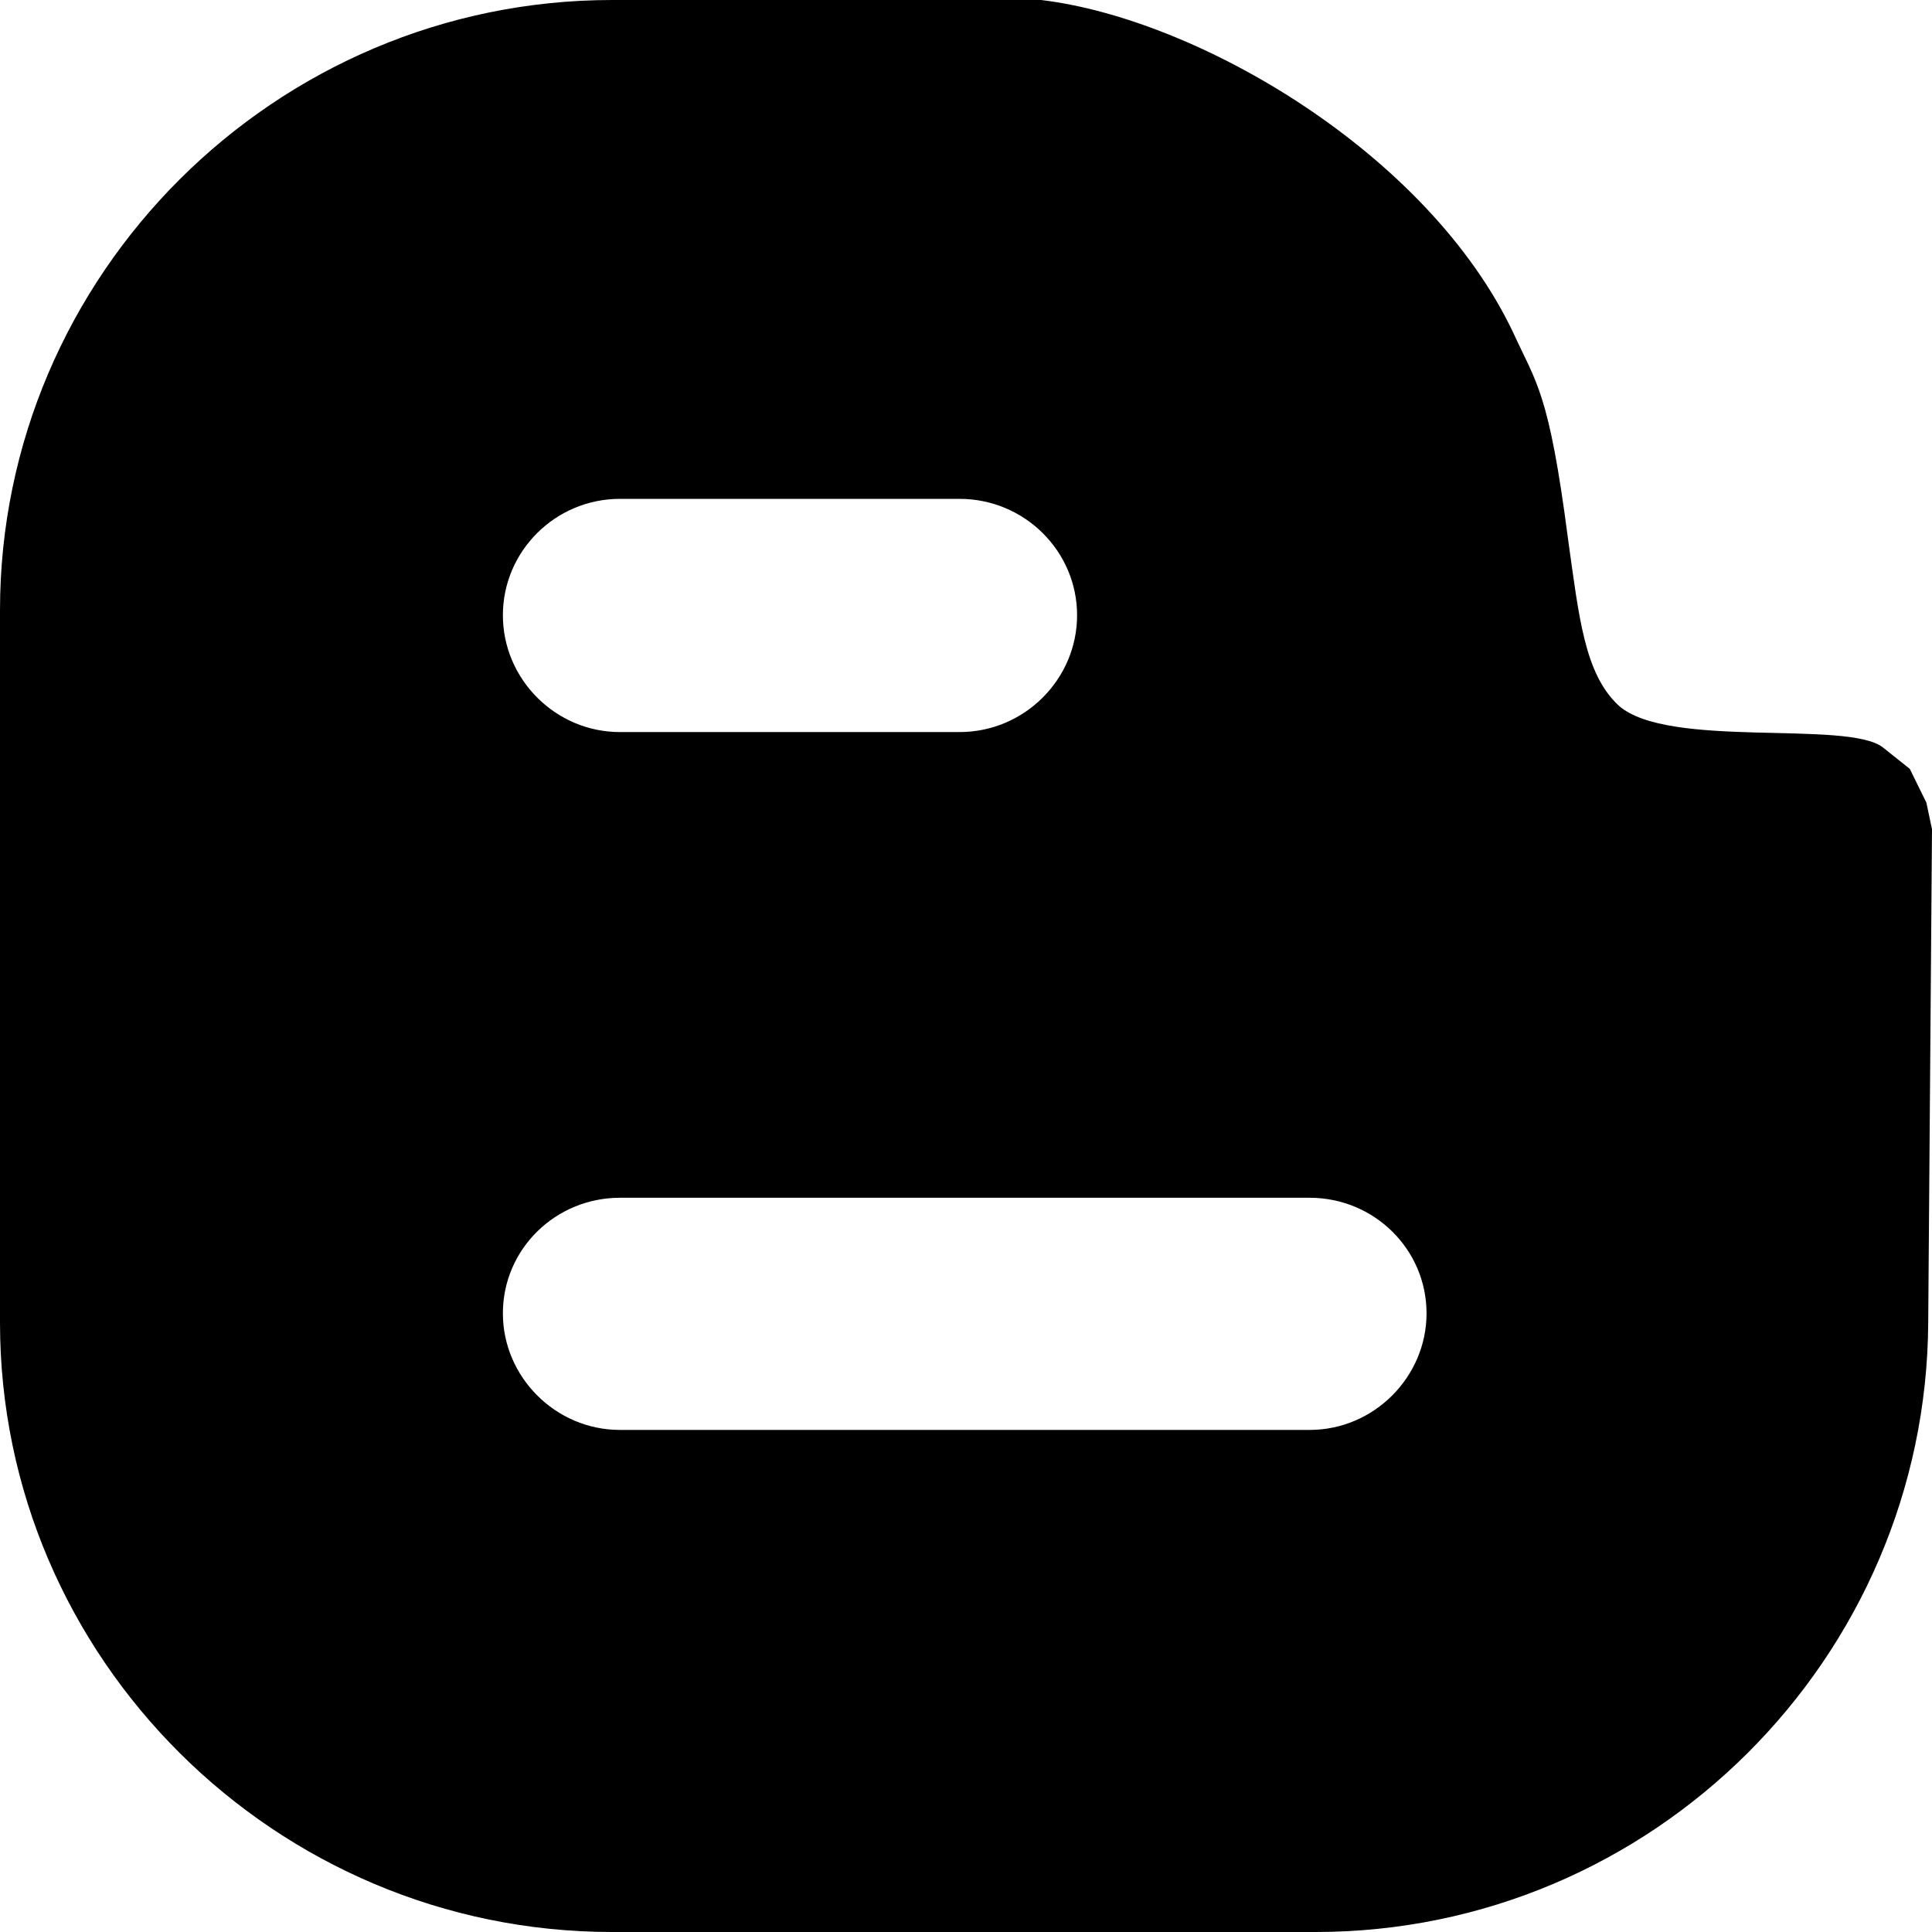
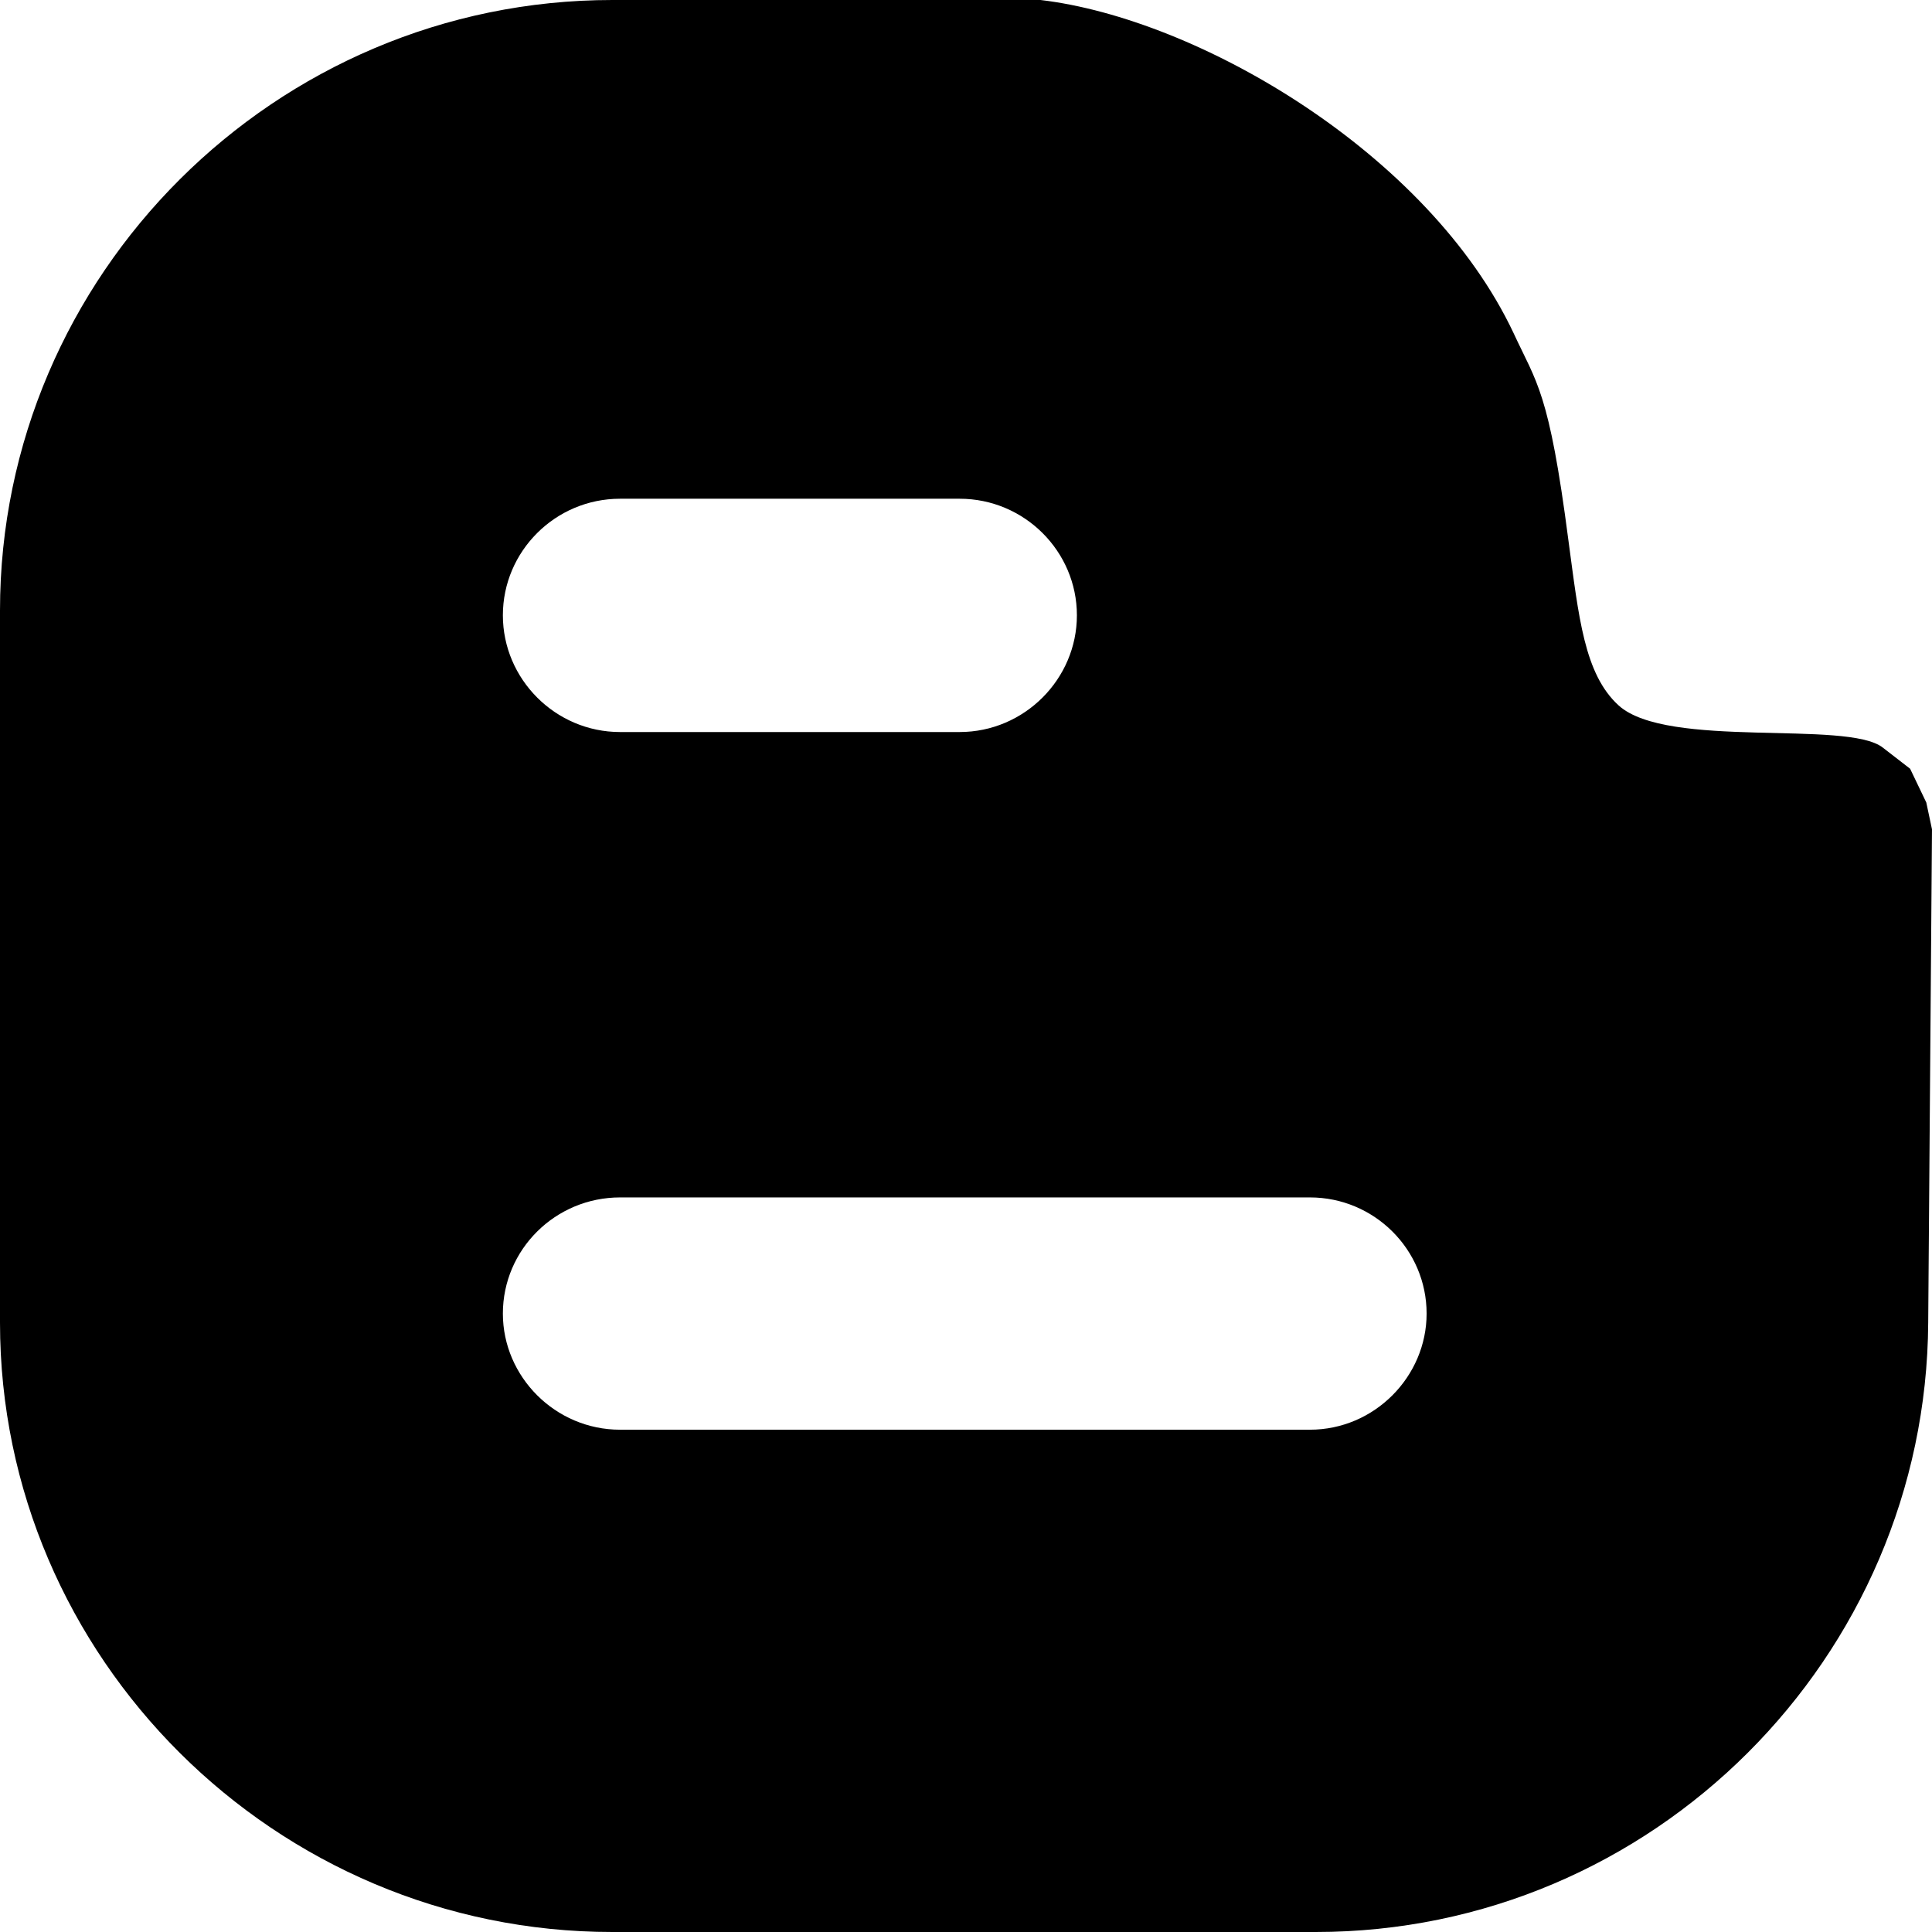
- <svg xmlns="http://www.w3.org/2000/svg">
-   <path d="M325.57,478.165c83.44,0,151.2-67.8,151.658-150.841l0.936-122.091l-1.395-6.595l-4.104-8.348l-6.674-5.32   c-8.826-6.834-53.295,0.478-65.389-10.36c-8.448-7.85-9.802-21.896-12.492-41.003c-4.762-36.759-7.89-38.771-13.568-51.223   C353.543,38.014,296.582,4.642,257.651,0H151.518C68.158,0,0,67.959,0,151.08v176.244c0,83.041,68.158,150.841,151.499,150.841   H325.57z M153.431,123.466h84.057c16.058,0,29.088,12.95,29.088,28.809c0,15.799-13.01,28.909-29.088,28.909h-84.057   c-15.959,0-28.969-13.11-28.969-28.909C124.462,136.396,137.472,123.466,153.431,123.466z M124.462,325.052   c0-15.879,13.01-28.61,28.969-28.61h170.705c15.919,0,28.929,12.731,28.929,28.61c0,15.72-13.01,28.849-28.929,28.849H153.431   C137.472,353.902,124.462,340.772,124.462,325.052z" />
+ <svg xmlns="http://www.w3.org/2000/svg" width="430.117px" height="430.118px" viewBox="0 0 430.117 430.118" xml:space="preserve">
+   <g>
+     <path d="M292.938,430.118c74.995,0,135.91-61.092,136.335-135.672l0.844-109.816l-1.269-5.974l-3.604-7.516 l-6.091-4.711c-7.915-6.21-48.015,0.42-58.81-9.388c-7.663-6.996-8.858-19.637-11.173-36.77 c-4.308-33.18-7.028-34.912-12.228-46.162C318.07,34.166,266.84,4.149,231.646,0h-95.332C61.316,0,0,61.181,0,135.908v158.538 c0,74.58,61.316,135.672,136.313,135.672H292.938z M138.05,111.032h75.581c14.431,0,26.117,11.714,26.117,25.951 c0,14.179-11.687,25.989-26.117,25.989H138.05c-14.433,0-26.096-11.815-26.096-25.989 C111.954,122.747,123.617,111.032,138.05,111.032z M111.954,292.439c0-14.234,11.663-25.86,26.096-25.86h153.577 c14.337,0,25.977,11.626,25.977,25.86c0,14.043-11.64,25.855-25.977,25.855H138.05 C123.617,318.294,111.954,306.482,111.954,292.439z" />
+   </g>
</svg>
